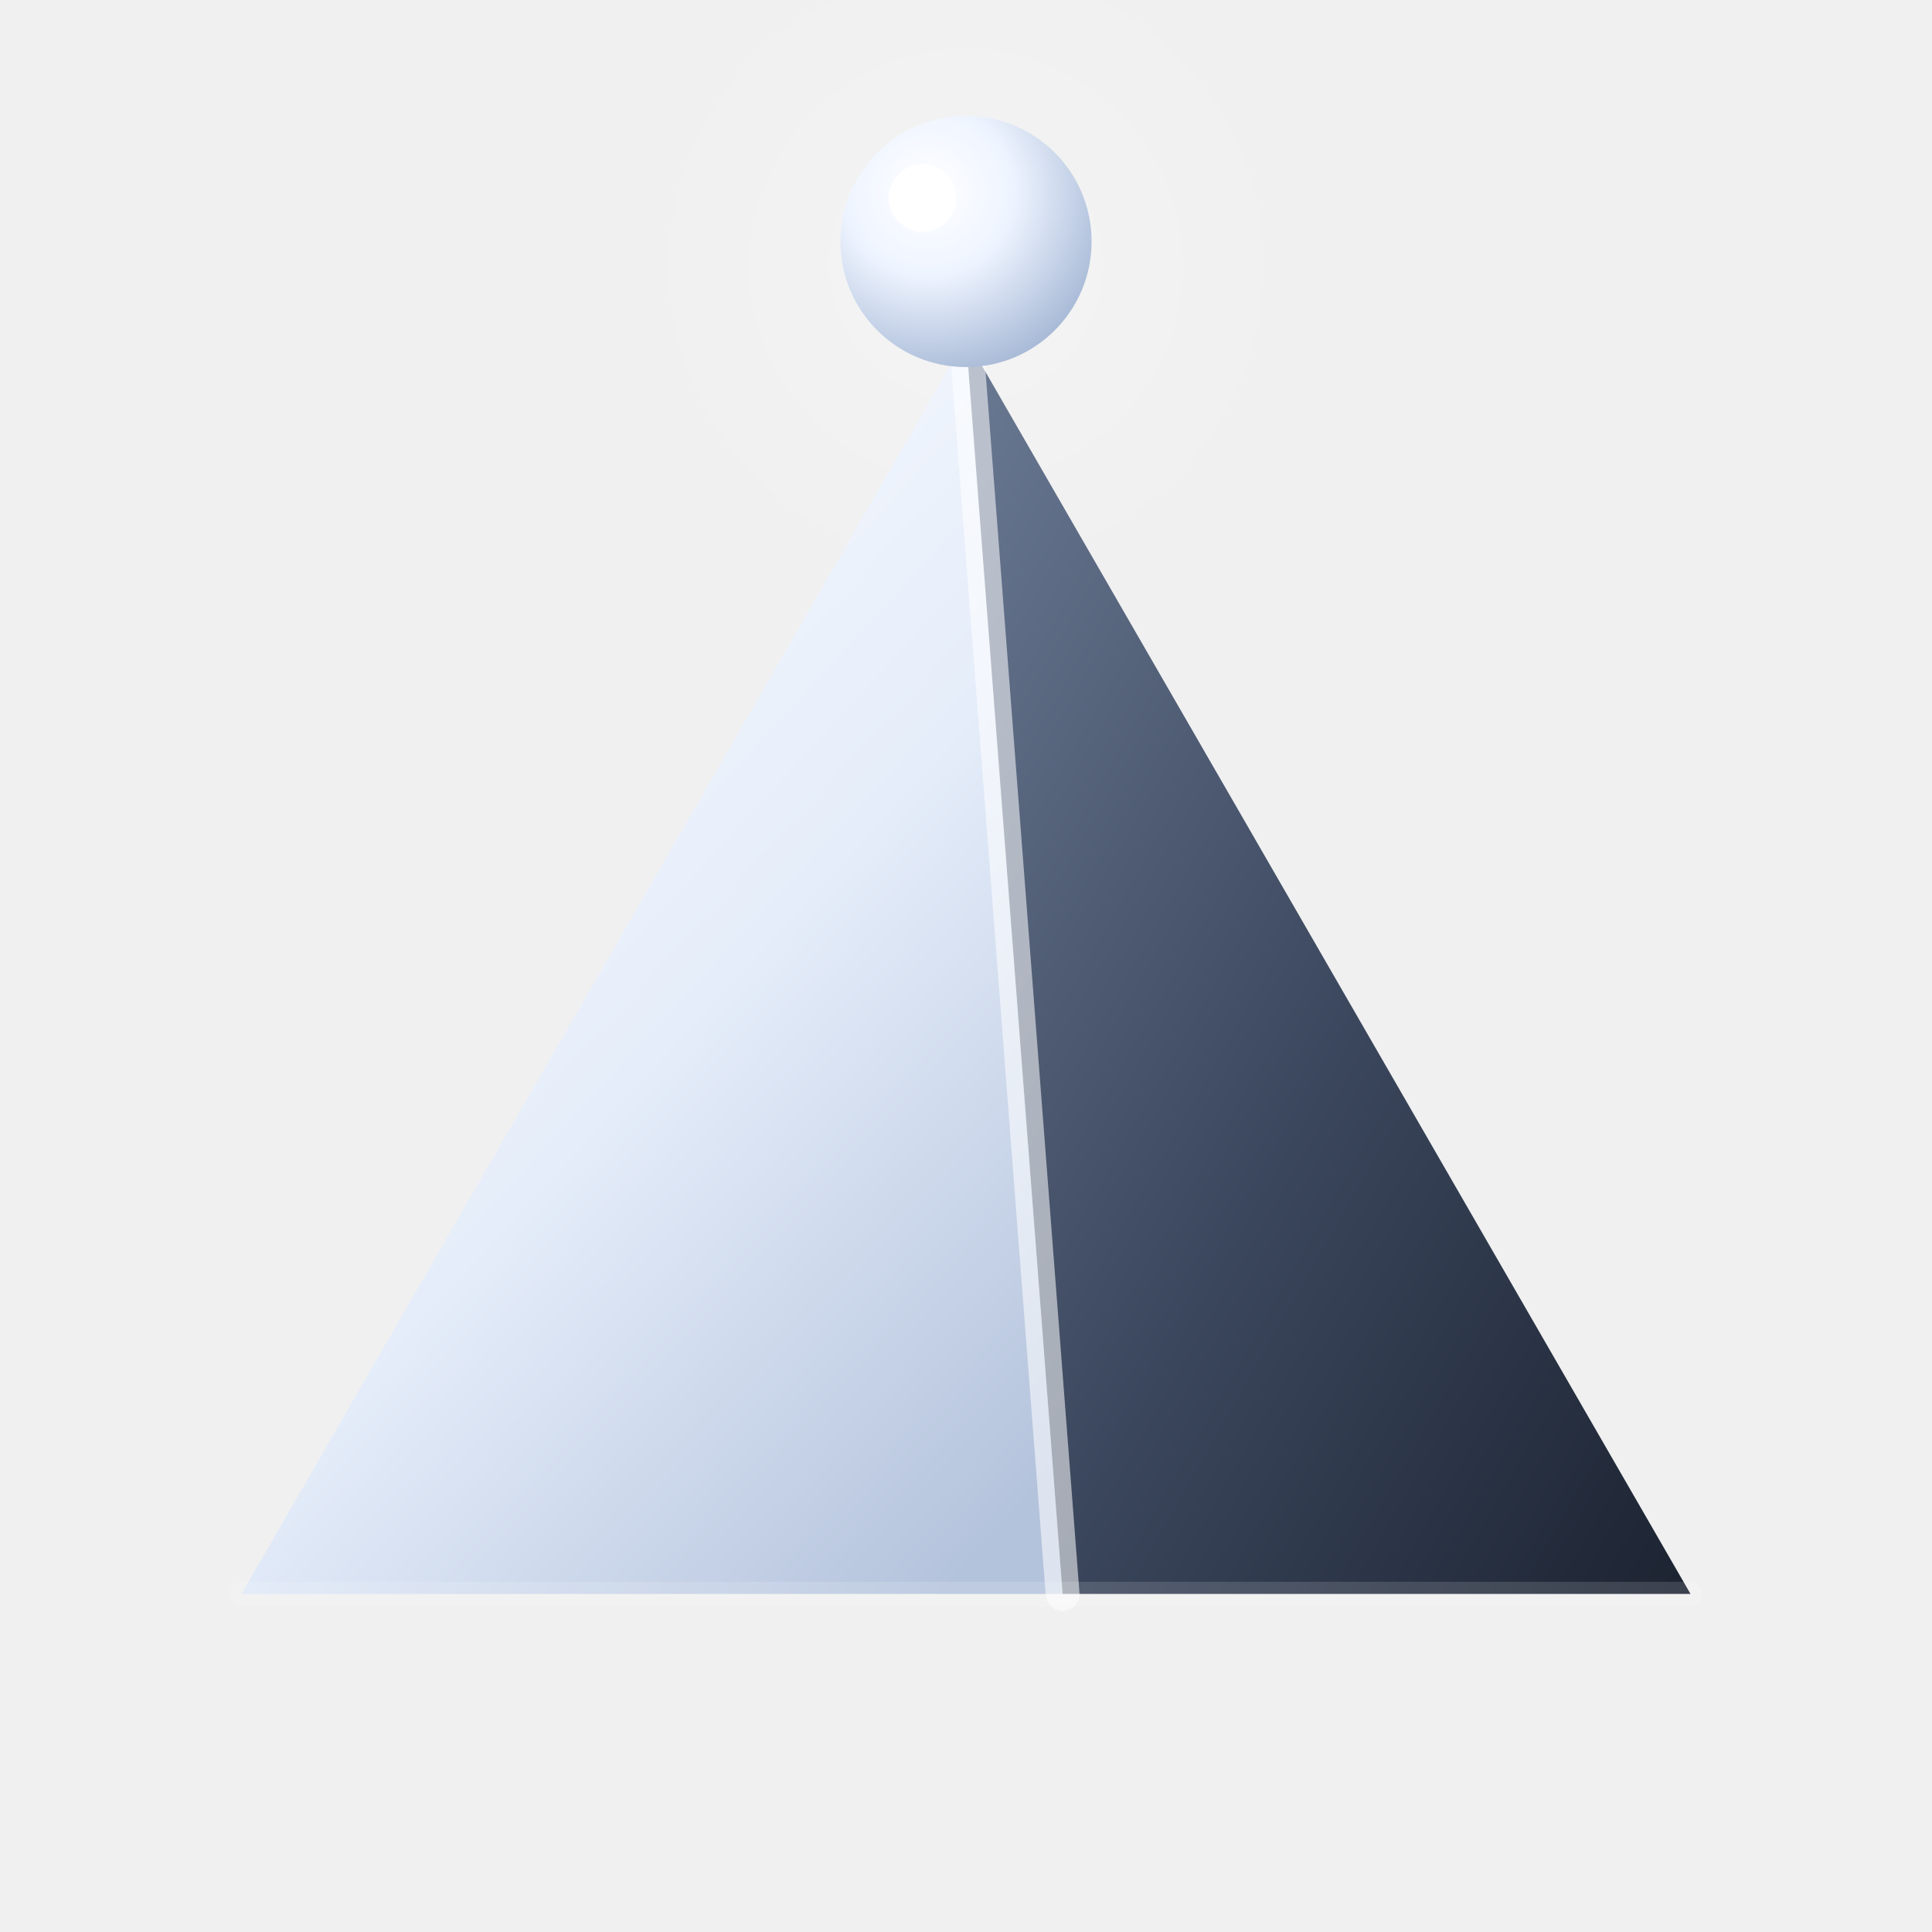
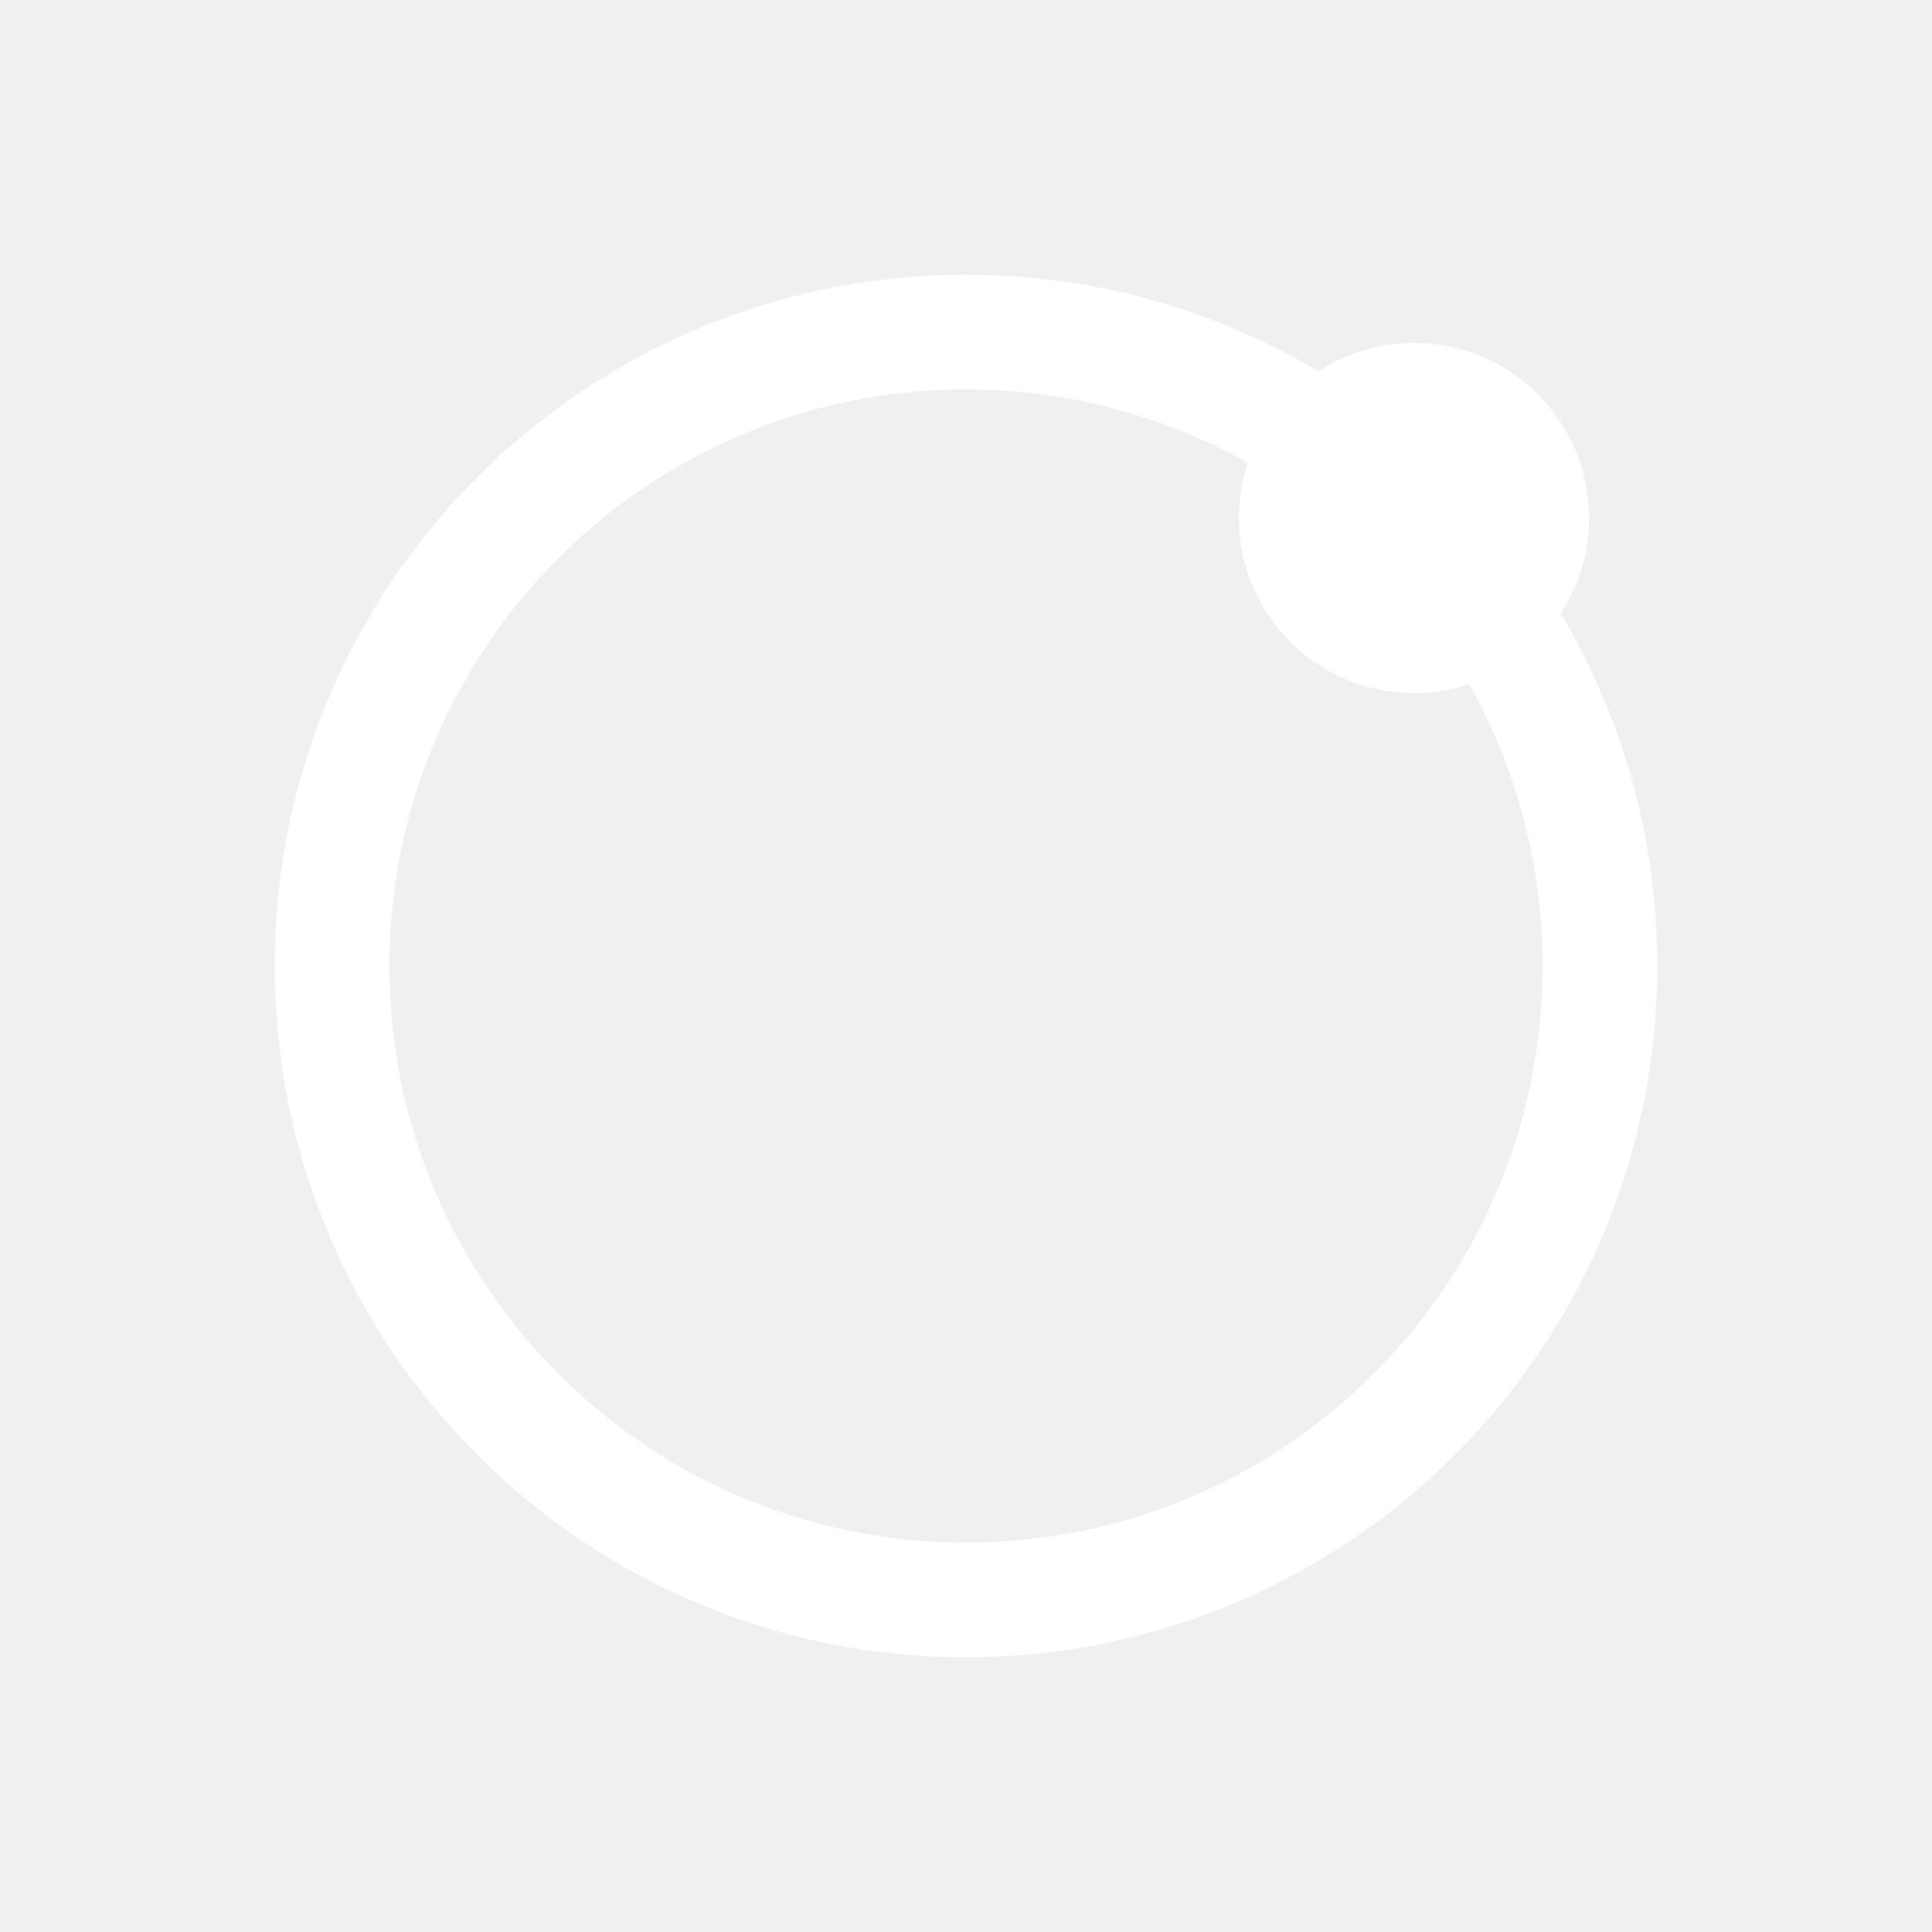
- <svg xmlns="http://www.w3.org/2000/svg" viewBox="0 0 40 40" fill="none" role="img" aria-label="Protege">
-   <defs>
-     <linearGradient id="apexLit" x1="15%" y1="0%" x2="85%" y2="100%">
-       <stop offset="0%" stop-color="#FFFFFF" />
-       <stop offset="55%" stop-color="#E5EDFA" />
-       <stop offset="100%" stop-color="#B4C3DC" />
-     </linearGradient>
-     <linearGradient id="apexShade" x1="0%" y1="0%" x2="100%" y2="100%">
-       <stop offset="0%" stop-color="#6B7A94" />
-       <stop offset="55%" stop-color="#3A465C" />
-       <stop offset="100%" stop-color="#1C2331" />
-     </linearGradient>
-     <radialGradient id="apexCrown" cx="35%" cy="30%" r="75%">
-       <stop offset="0%" stop-color="#FFFFFF" />
-       <stop offset="45%" stop-color="#EEF4FF" />
-       <stop offset="100%" stop-color="#A8BAD7" />
-     </radialGradient>
-     <radialGradient id="apexHalo" cx="50%" cy="50%" r="50%">
-       <stop offset="0%" stop-color="#FFFFFF" stop-opacity="0.28" />
-       <stop offset="100%" stop-color="#FFFFFF" stop-opacity="0" />
-     </radialGradient>
-   </defs>
-   <circle cx="20" cy="5.5" r="7" fill="url(#apexHalo)" />
-   <path d="M 20 7 L 5 33 L 22 33 Z" fill="url(#apexLit)" />
-   <path d="M 20 7 L 22 33 L 35 33 Z" fill="url(#apexShade)" />
-   <line x1="20" y1="7" x2="22" y2="33" stroke="#FFFFFF" stroke-width="0.7" stroke-linecap="round" opacity="0.55" />
-   <line x1="5" y1="33" x2="35" y2="33" stroke="#FFFFFF" stroke-width="0.5" stroke-linecap="round" opacity="0.14" />
-   <circle cx="20" cy="5" r="2.6" fill="url(#apexCrown)" />
-   <circle cx="19.1" cy="4.1" r="0.7" fill="#FFFFFF" opacity="0.95" />
+ <svg xmlns="http://www.w3.org/2000/svg" viewBox="0 0 32 32" fill="none" role="img" aria-label="Protege">
+   <circle cx="16" cy="16" r="10.5" stroke="white" stroke-width="1.9" stroke-linecap="round" />
+   <circle cx="23.42" cy="8.58" r="2.9" fill="white" />
</svg>
